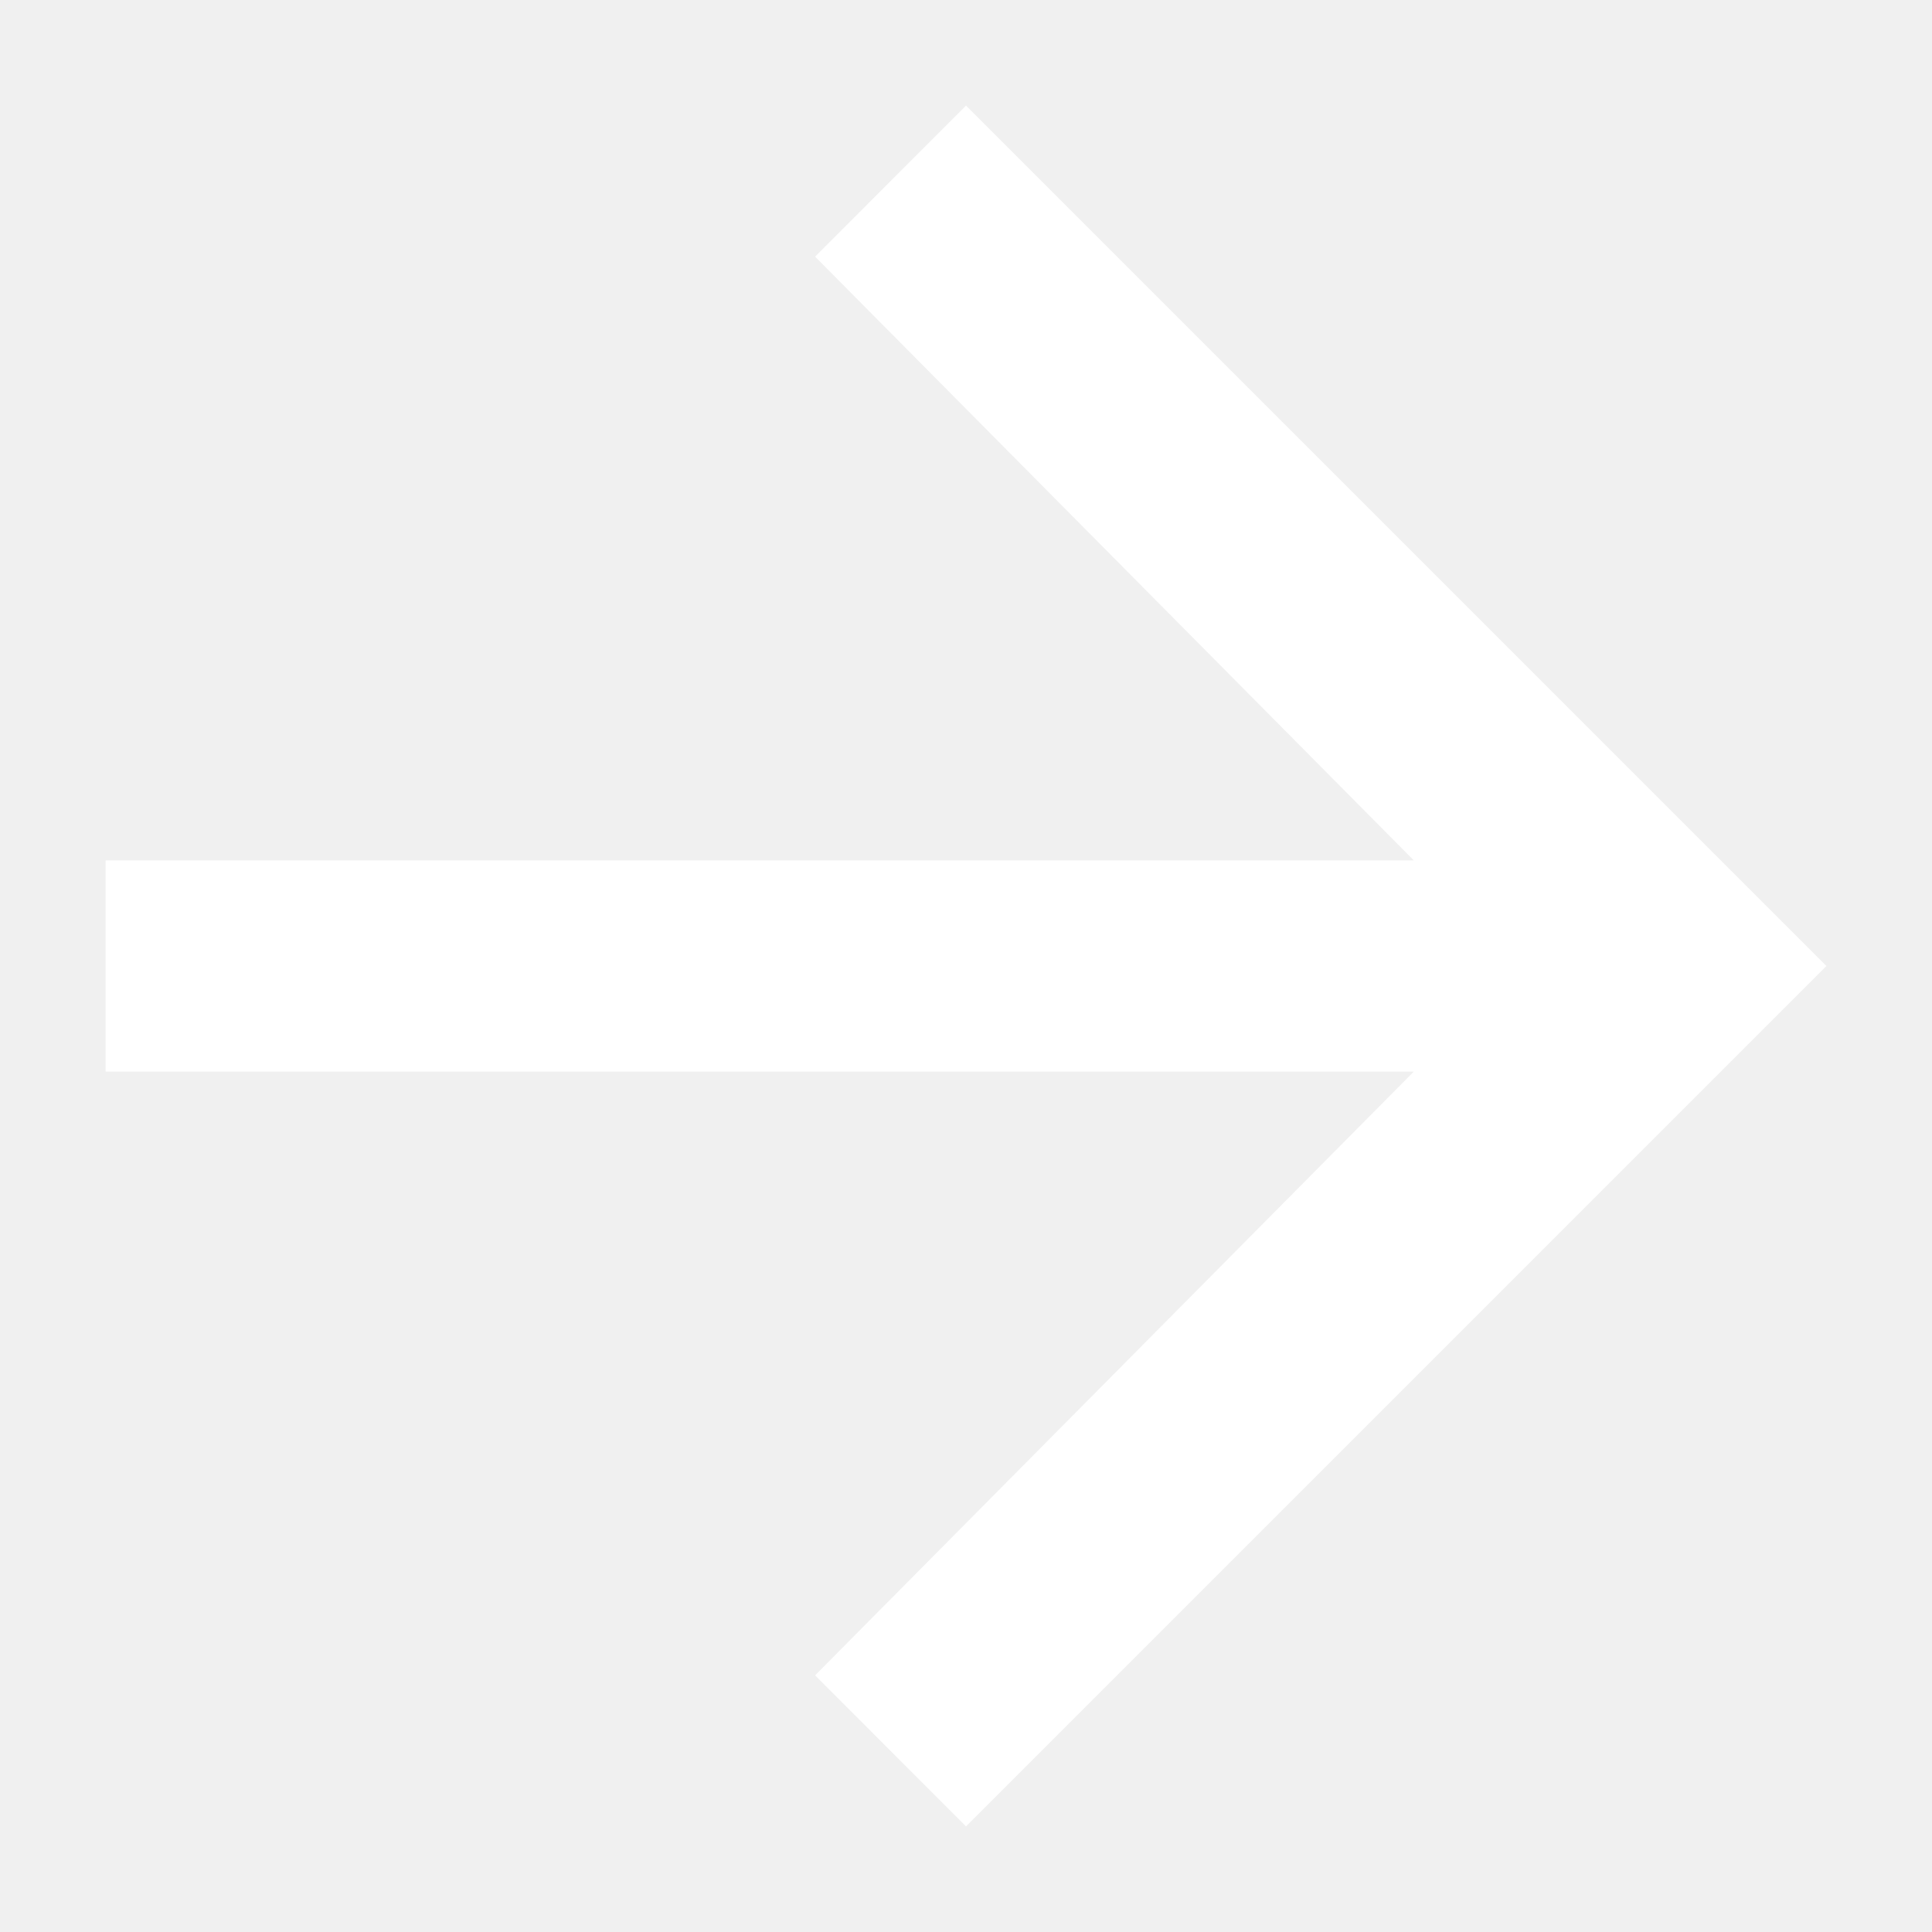
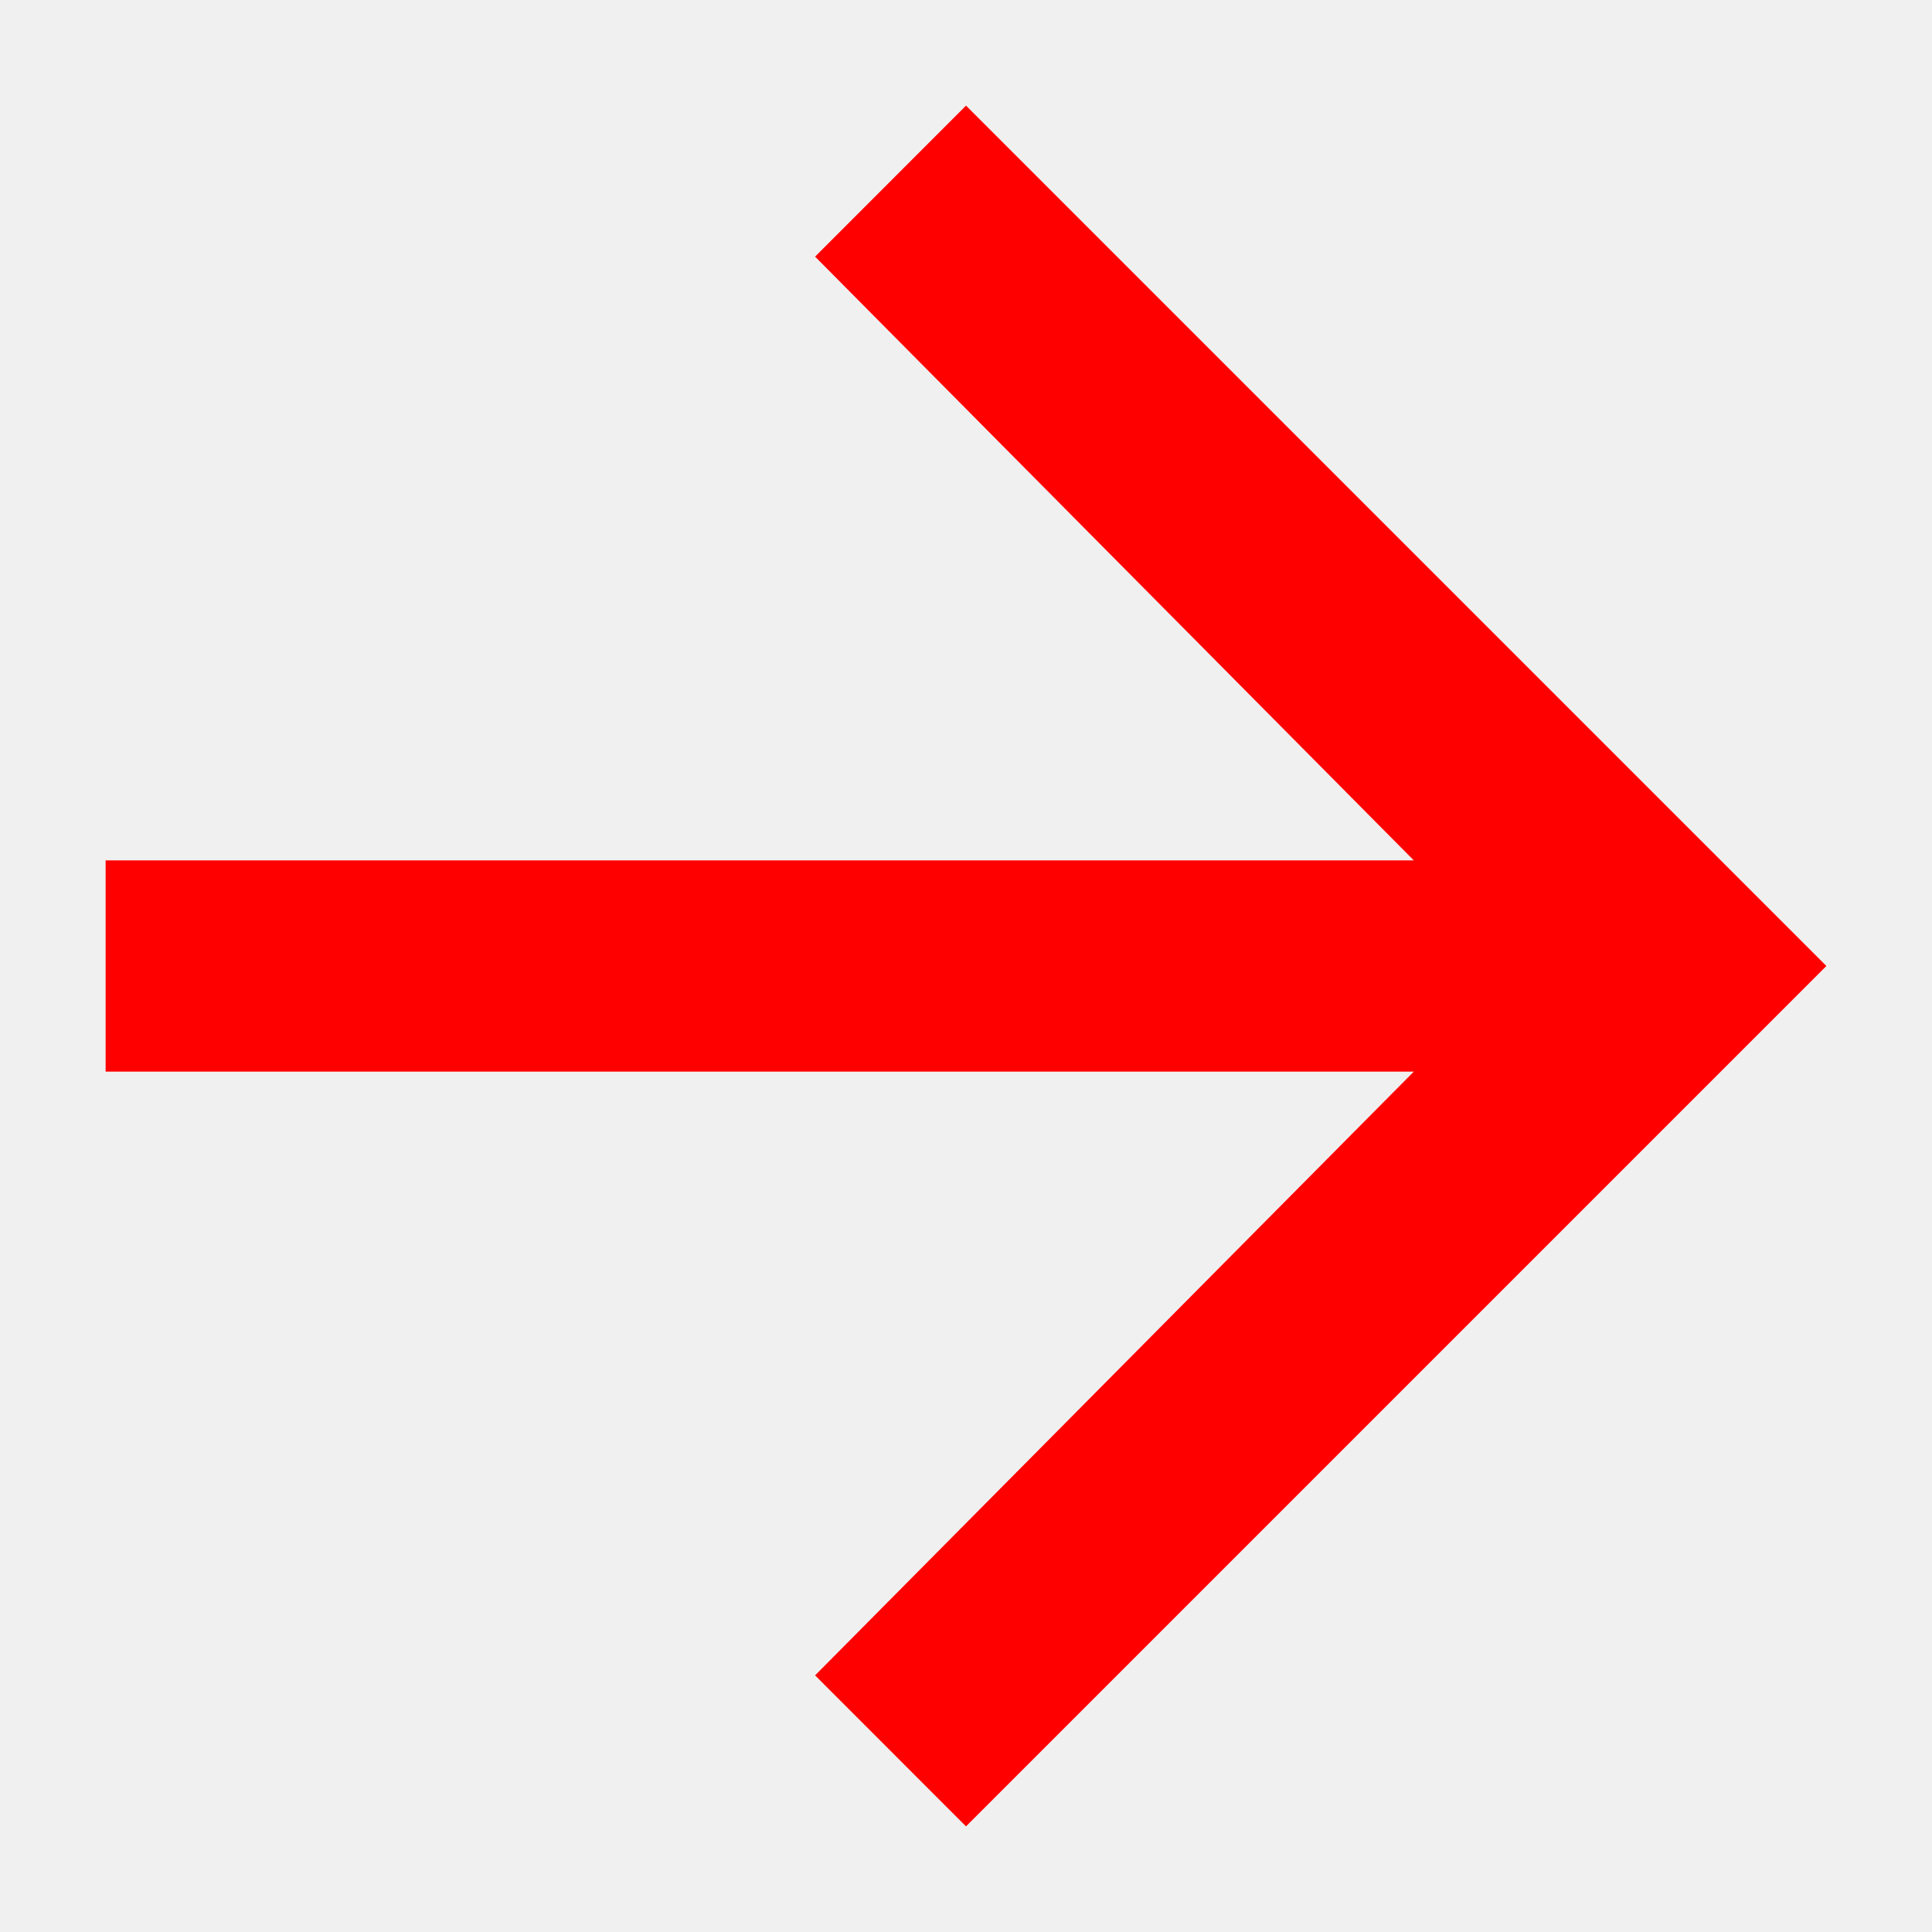
<svg xmlns="http://www.w3.org/2000/svg" width="18" height="18" viewBox="0 0 18 18" fill="none">
-   <path d="M9 0.984L17.016 9L9 17.016L7.594 15.609L13.172 9.984H0.984V8.016H13.172L7.594 2.391L9 0.984Z" fill="white" />
+   <path d="M9 0.984L17.016 9L9 17.016L7.594 15.609L13.172 9.984H0.984V8.016H13.172L7.594 2.391L9 0.984Z" fill="red" />
</svg>
